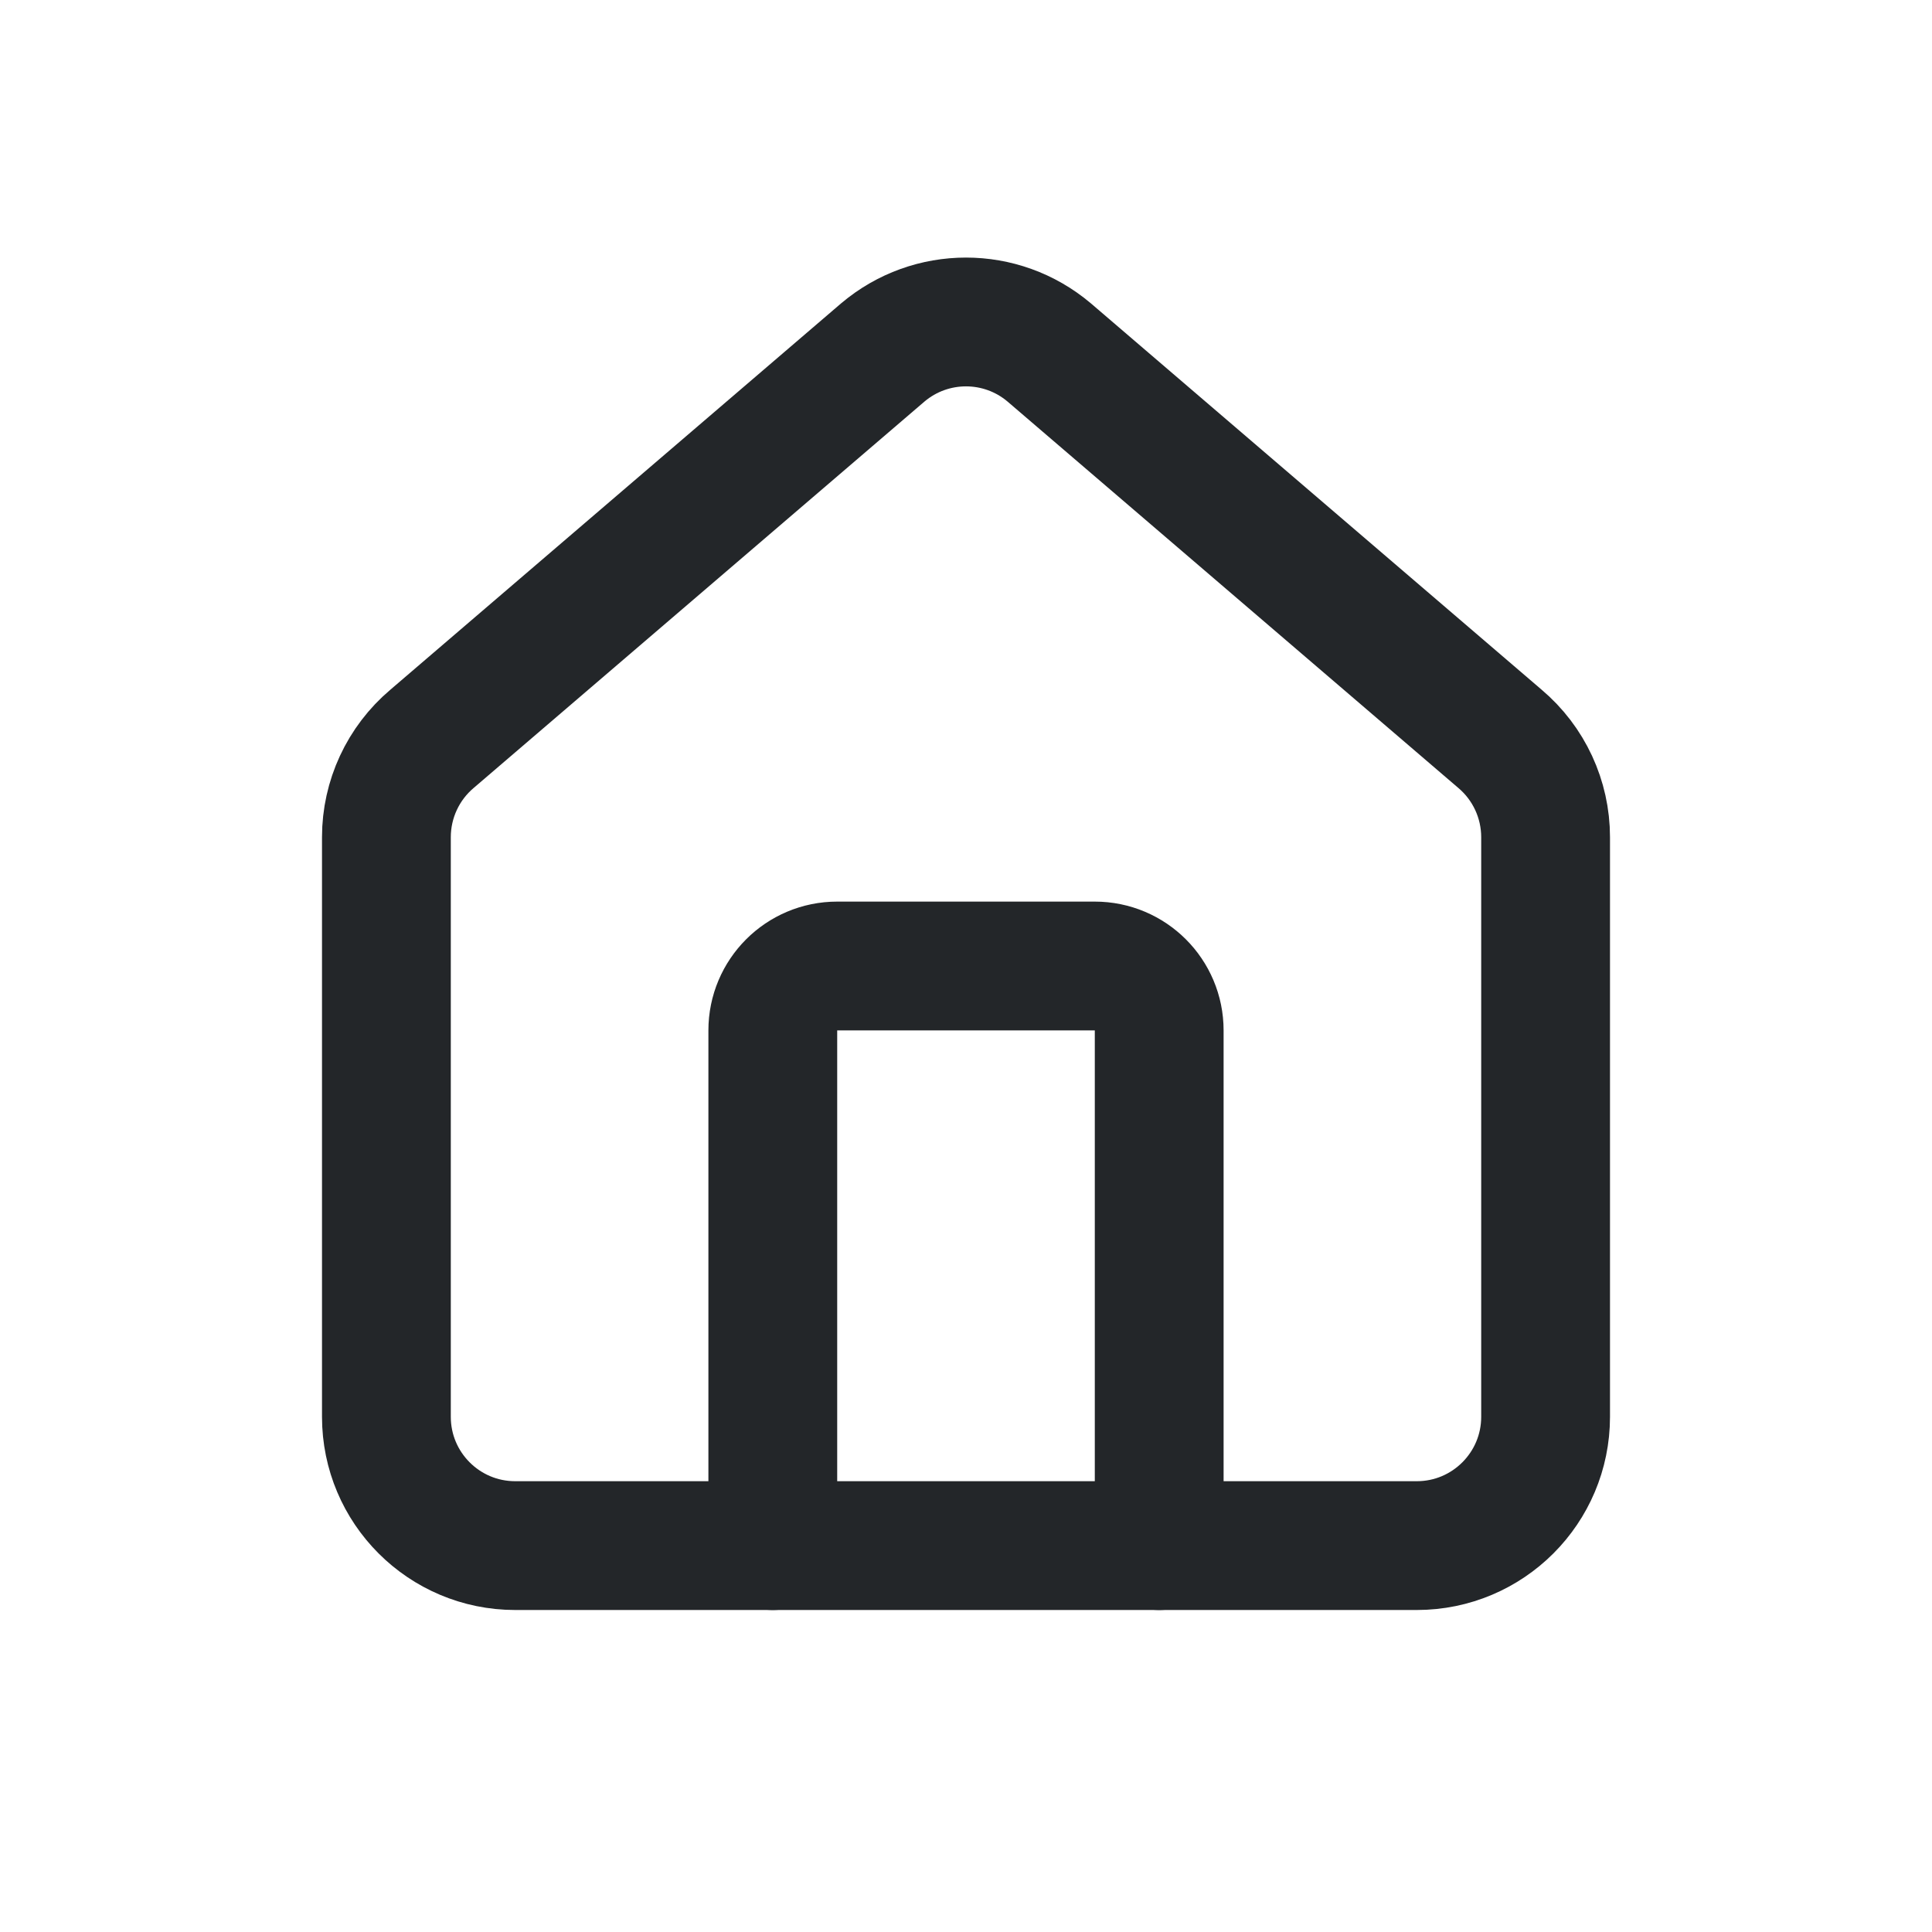
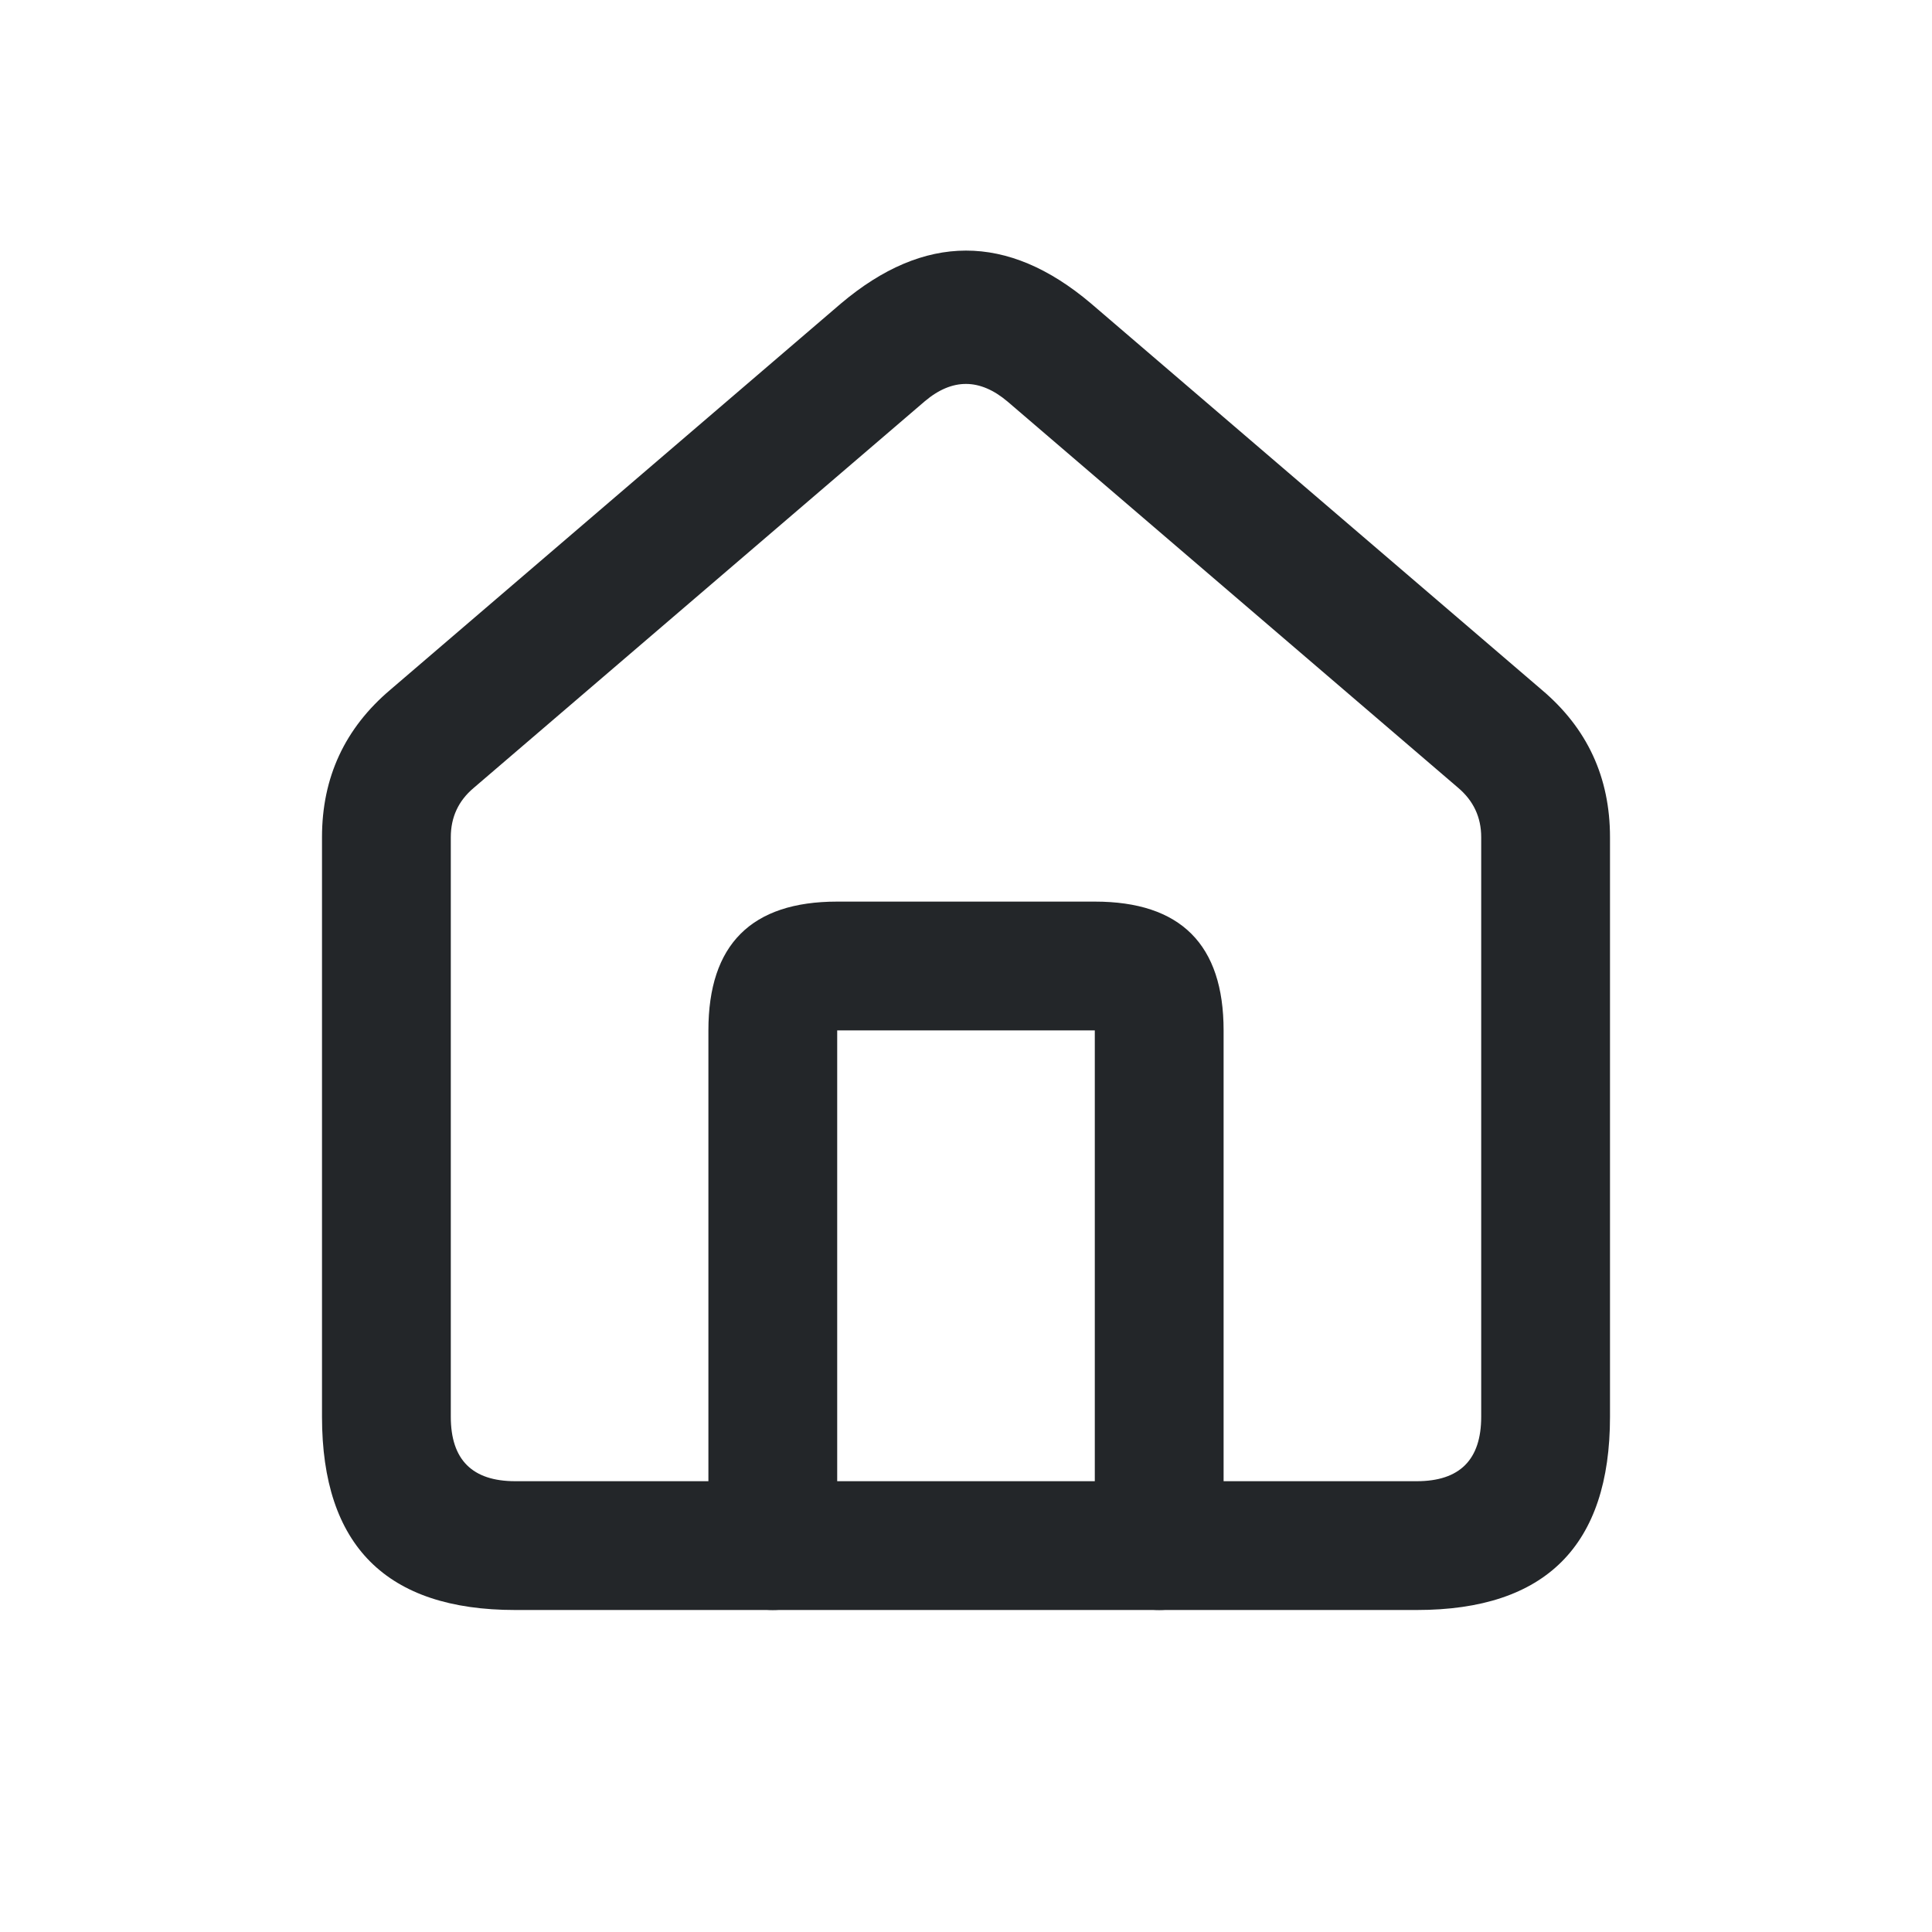
- <svg xmlns="http://www.w3.org/2000/svg" width="16" height="16" viewBox="-3.0 -3.0 30.0 30.0" fill="none" stroke-width="2" stroke-linecap="round" stroke-linejoin="round">
+ <svg xmlns="http://www.w3.org/2000/svg" width="16" height="16" viewBox="-3.0 -3.0 30.0 30.0">
  <defs>
    <style id="current-color-scheme" type="text/css">.ColorScheme-Text { color: #232629; }</style>
  </defs>
-   <path d="M15 21v-8a1 1 0 0 0-1-1h-4a1 1 0 0 0-1 1v8" class="ColorScheme-Text" stroke="currentColor" />
-   <path d="M3 10a2 2 0 0 1 .709-1.528l7-6a2 2 0 0 1 2.582 0l7 6A2 2 0 0 1 21 10v9a2 2 0 0 1-2 2H5a2 2 0 0 1-2-2z" class="ColorScheme-Text" stroke="currentColor" />
+   <path fill="currentColor" d="M14,21 L14,13 L10,13 L10,21 Q10,21.414 9.707,21.707 Q9.414,22 9,22 Q8.586,22 8.293,21.707 Q8,21.414 8,21 L8,13 Q8,11 10,11 L14,11 Q16,11 16,13 L16,21 Q16,21.414 15.707,21.707 Q15.414,22 15,22 Q14.586,22 14.293,21.707 Q14,21.414 14,21 Z" class="ColorScheme-Text" />
+   <path fill="currentColor" d="M2,10 Q2,8.607 3.064,7.708 L10.058,1.713 Q12,0.072 13.936,1.708 L20.942,7.713 Q22,8.607 22,10 L22,19 Q22,22 19,22 L5,22 Q2,22 2,19 L2,10 Z M4,19 Q4,20 5,20 L19,20 Q20,20 20,19 L20,10 Q20,9.535 19.64,9.231 L12.646,3.236 Q12,2.69 11.36,3.231 L4.354,9.236 Q4,9.535 4,10 L4,19 Z" class="ColorScheme-Text" />
</svg>
